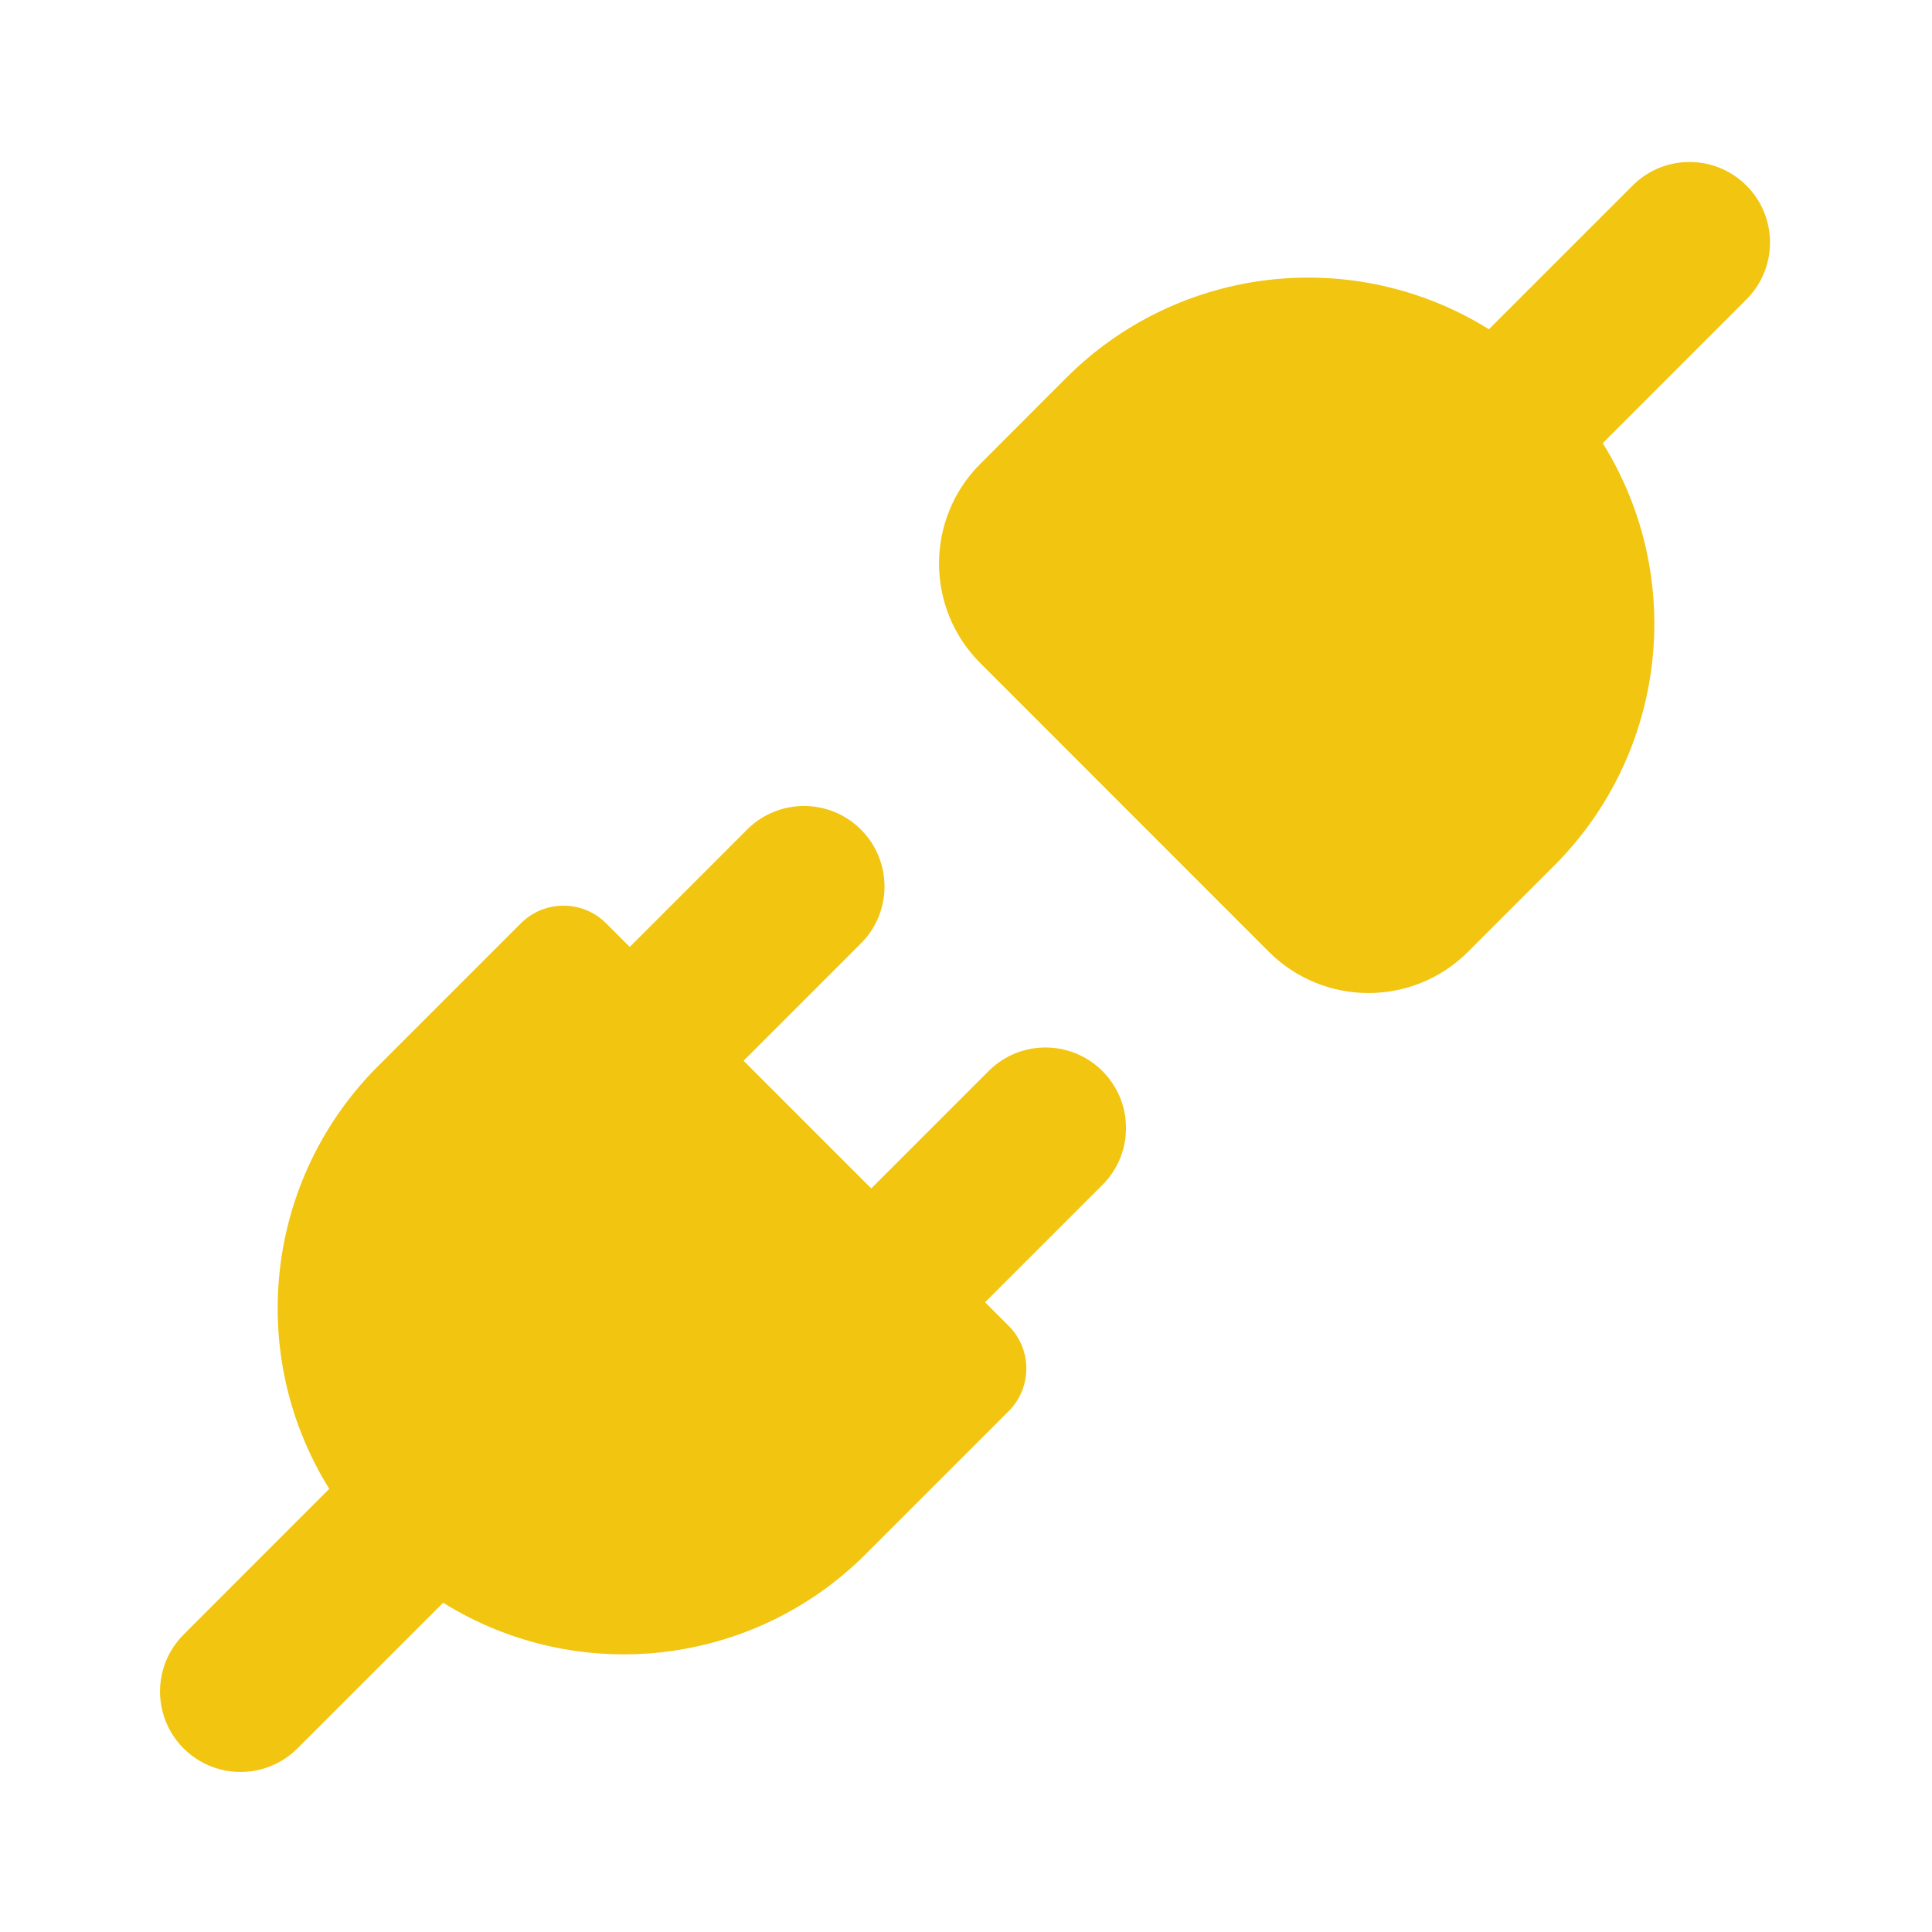
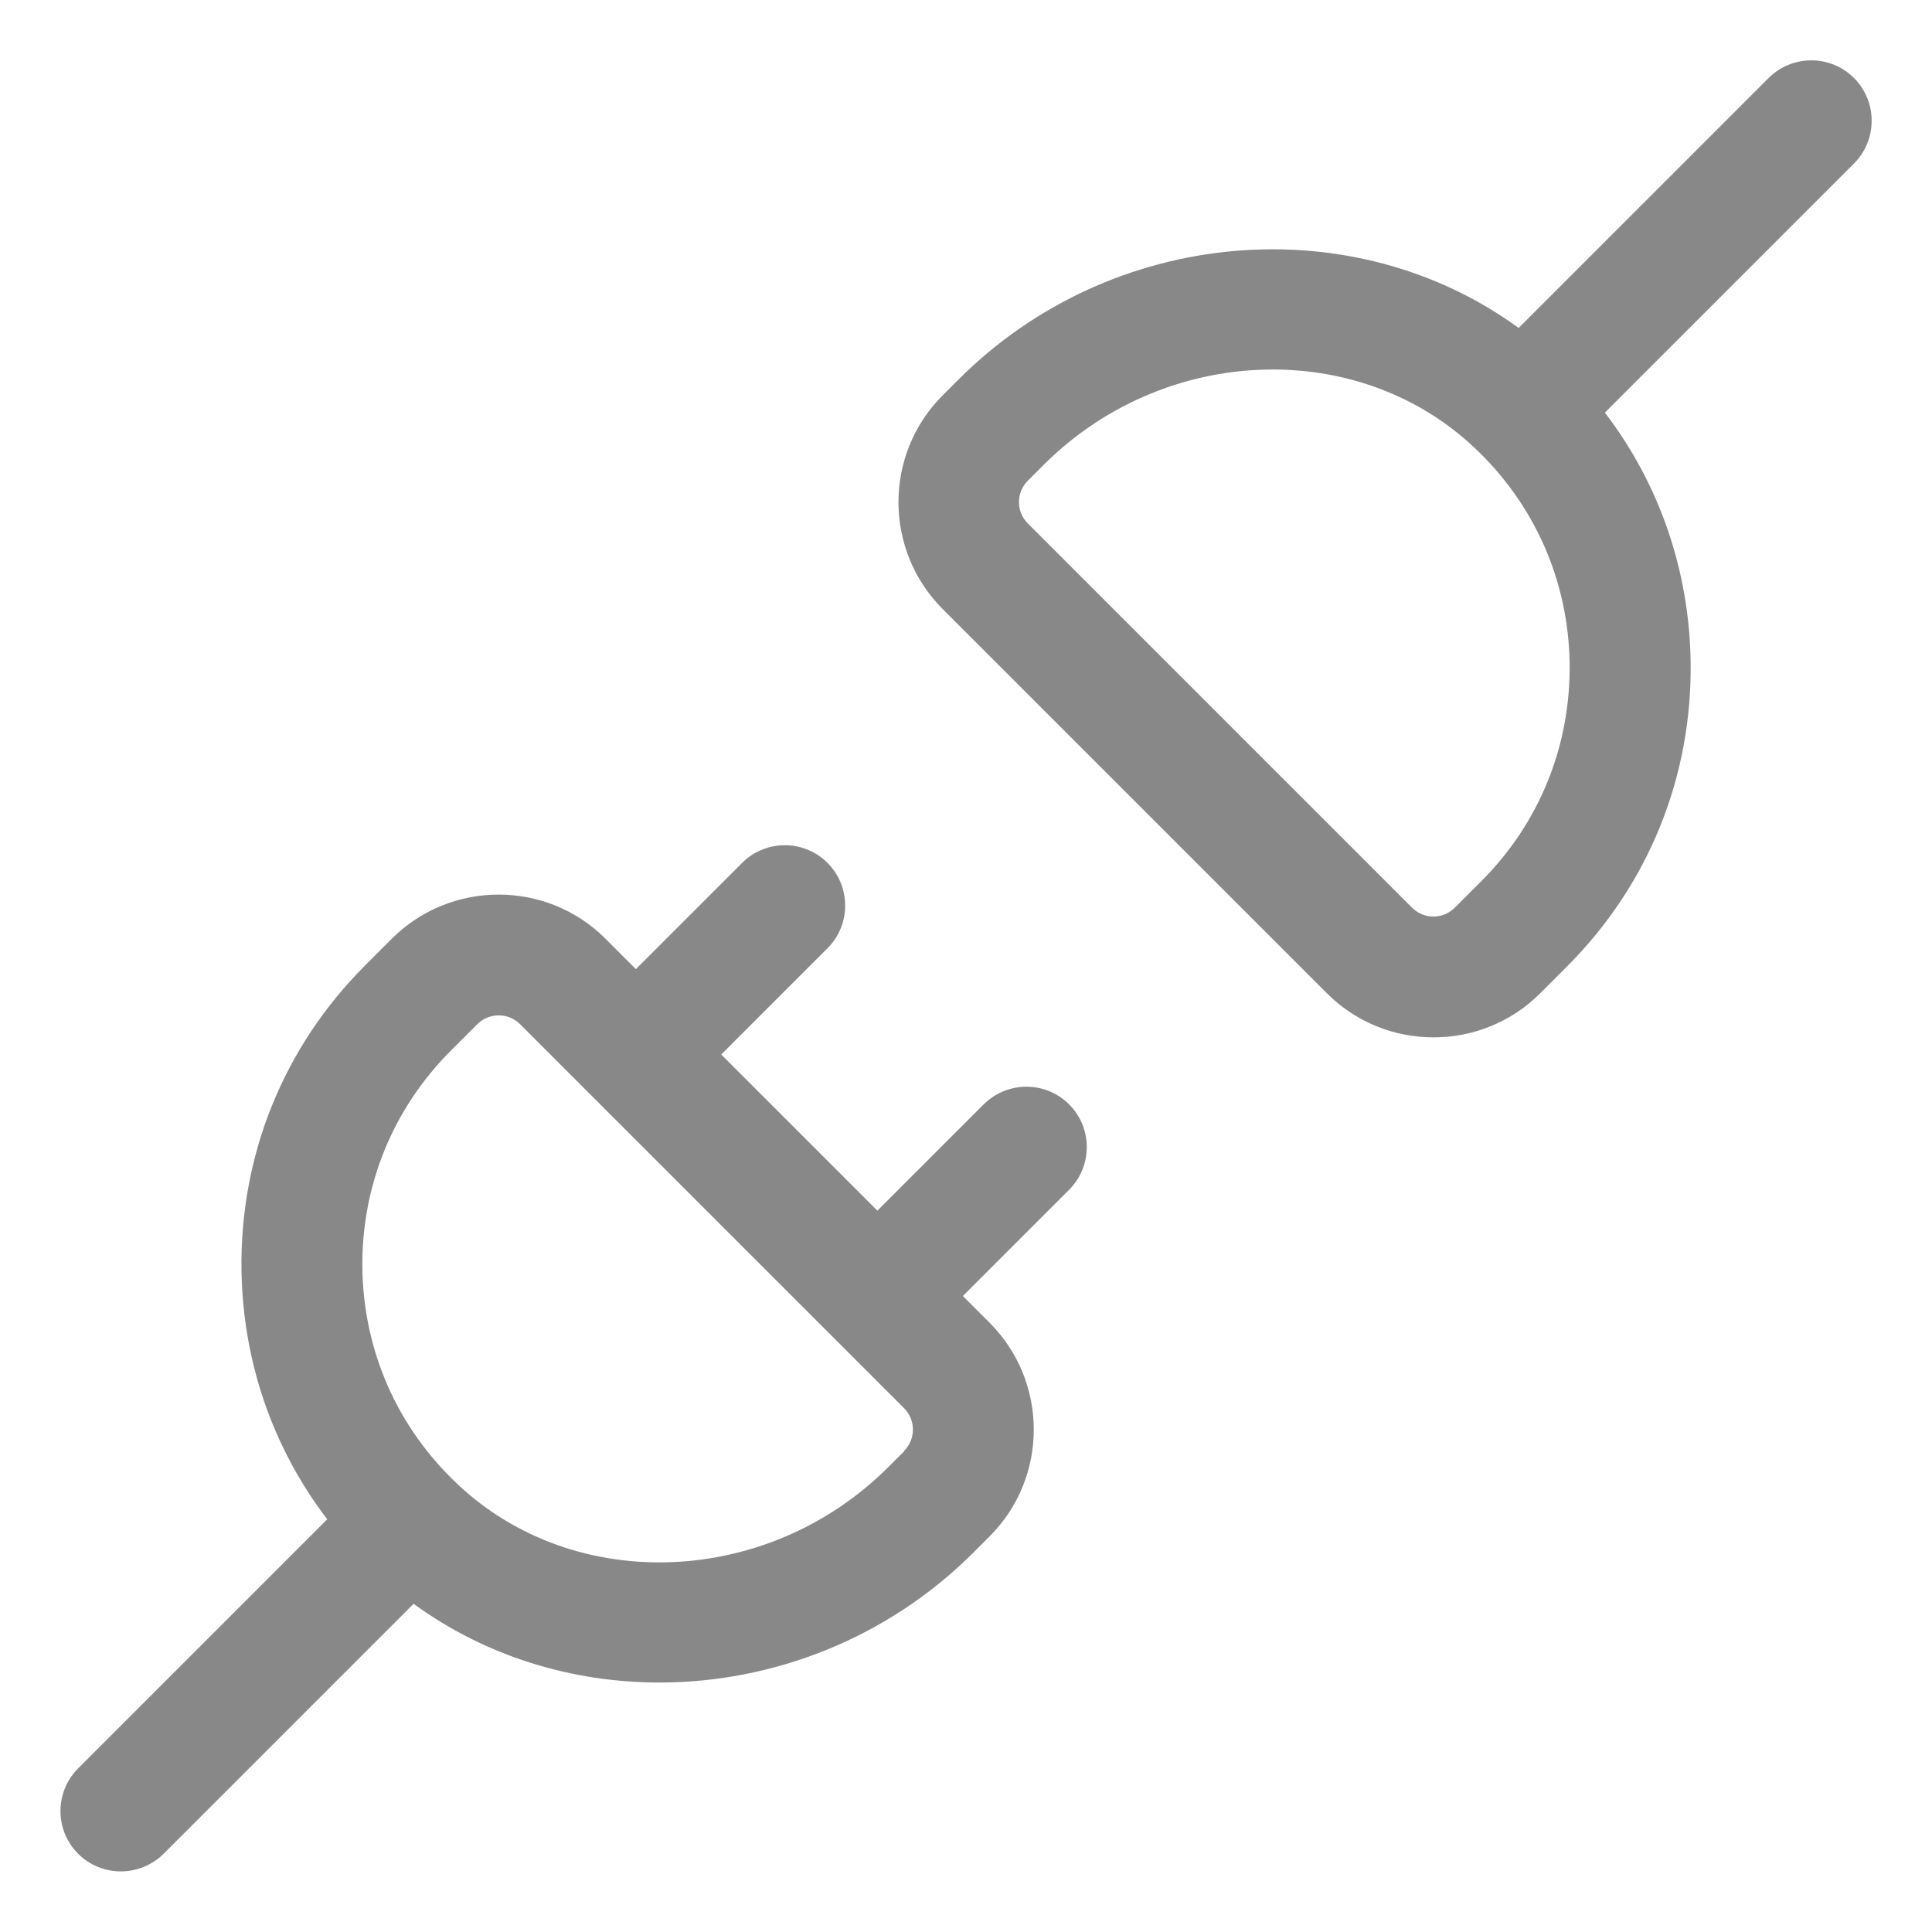
- <svg xmlns="http://www.w3.org/2000/svg" width="16" height="16" fill="none" viewBox="0 0 24 24">
-   <path fill="#F2C511" d="M21.707 3.707a1 1 0 0 0-1.414-1.414L18.496 4.09a4.25 4.25 0 0 0-5.251.604l-1.068 1.069a1.75 1.75 0 0 0 0 2.474l3.585 3.586a1.75 1.75 0 0 0 2.475 0l1.068-1.068a4.25 4.25 0 0 0 .605-5.25zm-11 8a1 1 0 0 0-1.414-1.414l-1.47 1.47-.293-.293a.75.75 0 0 0-1.06 0l-1.775 1.775a4.25 4.25 0 0 0-.605 5.25l-1.797 1.798a1 1 0 1 0 1.414 1.414l1.798-1.797a4.25 4.25 0 0 0 5.25-.605l1.775-1.775a.75.75 0 0 0 0-1.06l-.293-.293 1.47-1.47a1 1 0 0 0-1.414-1.414l-1.47 1.47-1.586-1.586z" />
+ <svg xmlns="http://www.w3.org/2000/svg" width="16" height="16" viewBox="0 0 16 16" fill="none">
+   <path d="M15.354 0.646C15.159 0.451 14.842 0.451 14.647 0.646L12.577 2.716C11.207 1.717 9.207 1.873 7.937 3.144L7.806 3.275C7.319 3.762 7.319 4.555 7.806 5.043L10.988 8.225C11.231 8.469 11.551 8.591 11.872 8.591C12.193 8.591 12.513 8.469 12.756 8.225L12.976 8.005C13.652 7.33 14.016 6.431 14.001 5.476C13.989 4.72 13.741 4.006 13.291 3.417L15.354 1.354C15.549 1.159 15.549 0.841 15.354 0.646ZM12.268 7.297L12.048 7.517C11.95 7.615 11.792 7.615 11.694 7.517L8.512 4.335C8.414 4.237 8.414 4.079 8.512 3.981L8.643 3.85C9.167 3.326 9.86 3.06 10.54 3.06C11.15 3.06 11.751 3.274 12.211 3.708C12.709 4.176 12.988 4.809 12.999 5.491C13.009 6.173 12.75 6.815 12.268 7.297ZM8.146 9.146L7.266 10.026L5.973 8.733L6.853 7.853C7.048 7.658 7.048 7.341 6.853 7.146C6.658 6.951 6.341 6.951 6.146 7.146L5.266 8.026L5.013 7.773C4.527 7.287 3.732 7.287 3.245 7.774L3.025 7.994C2.349 8.669 1.985 9.568 2 10.523C2.012 11.279 2.26 11.993 2.71 12.582L0.647 14.645C0.452 14.84 0.452 15.157 0.647 15.352C0.745 15.45 0.873 15.498 1.001 15.498C1.129 15.498 1.257 15.449 1.355 15.352L3.425 13.282C4.022 13.717 4.737 13.934 5.461 13.934C6.399 13.934 7.349 13.571 8.065 12.854L8.196 12.723C8.683 12.236 8.683 11.443 8.196 10.955L7.974 10.733L8.854 9.853C9.049 9.658 9.049 9.341 8.854 9.146C8.659 8.951 8.342 8.951 8.147 9.146H8.146ZM7.489 12.018L7.357 12.149C6.363 13.144 4.761 13.208 3.789 12.291C3.291 11.823 3.012 11.19 3.001 10.508C2.991 9.826 3.251 9.184 3.733 8.702L3.953 8.482C4.002 8.433 4.065 8.409 4.13 8.409C4.195 8.409 4.258 8.433 4.307 8.482C5.371 9.546 6.427 10.602 7.487 11.662C7.585 11.76 7.585 11.918 7.487 12.016L7.489 12.018Z" fill="#888" />
</svg>
